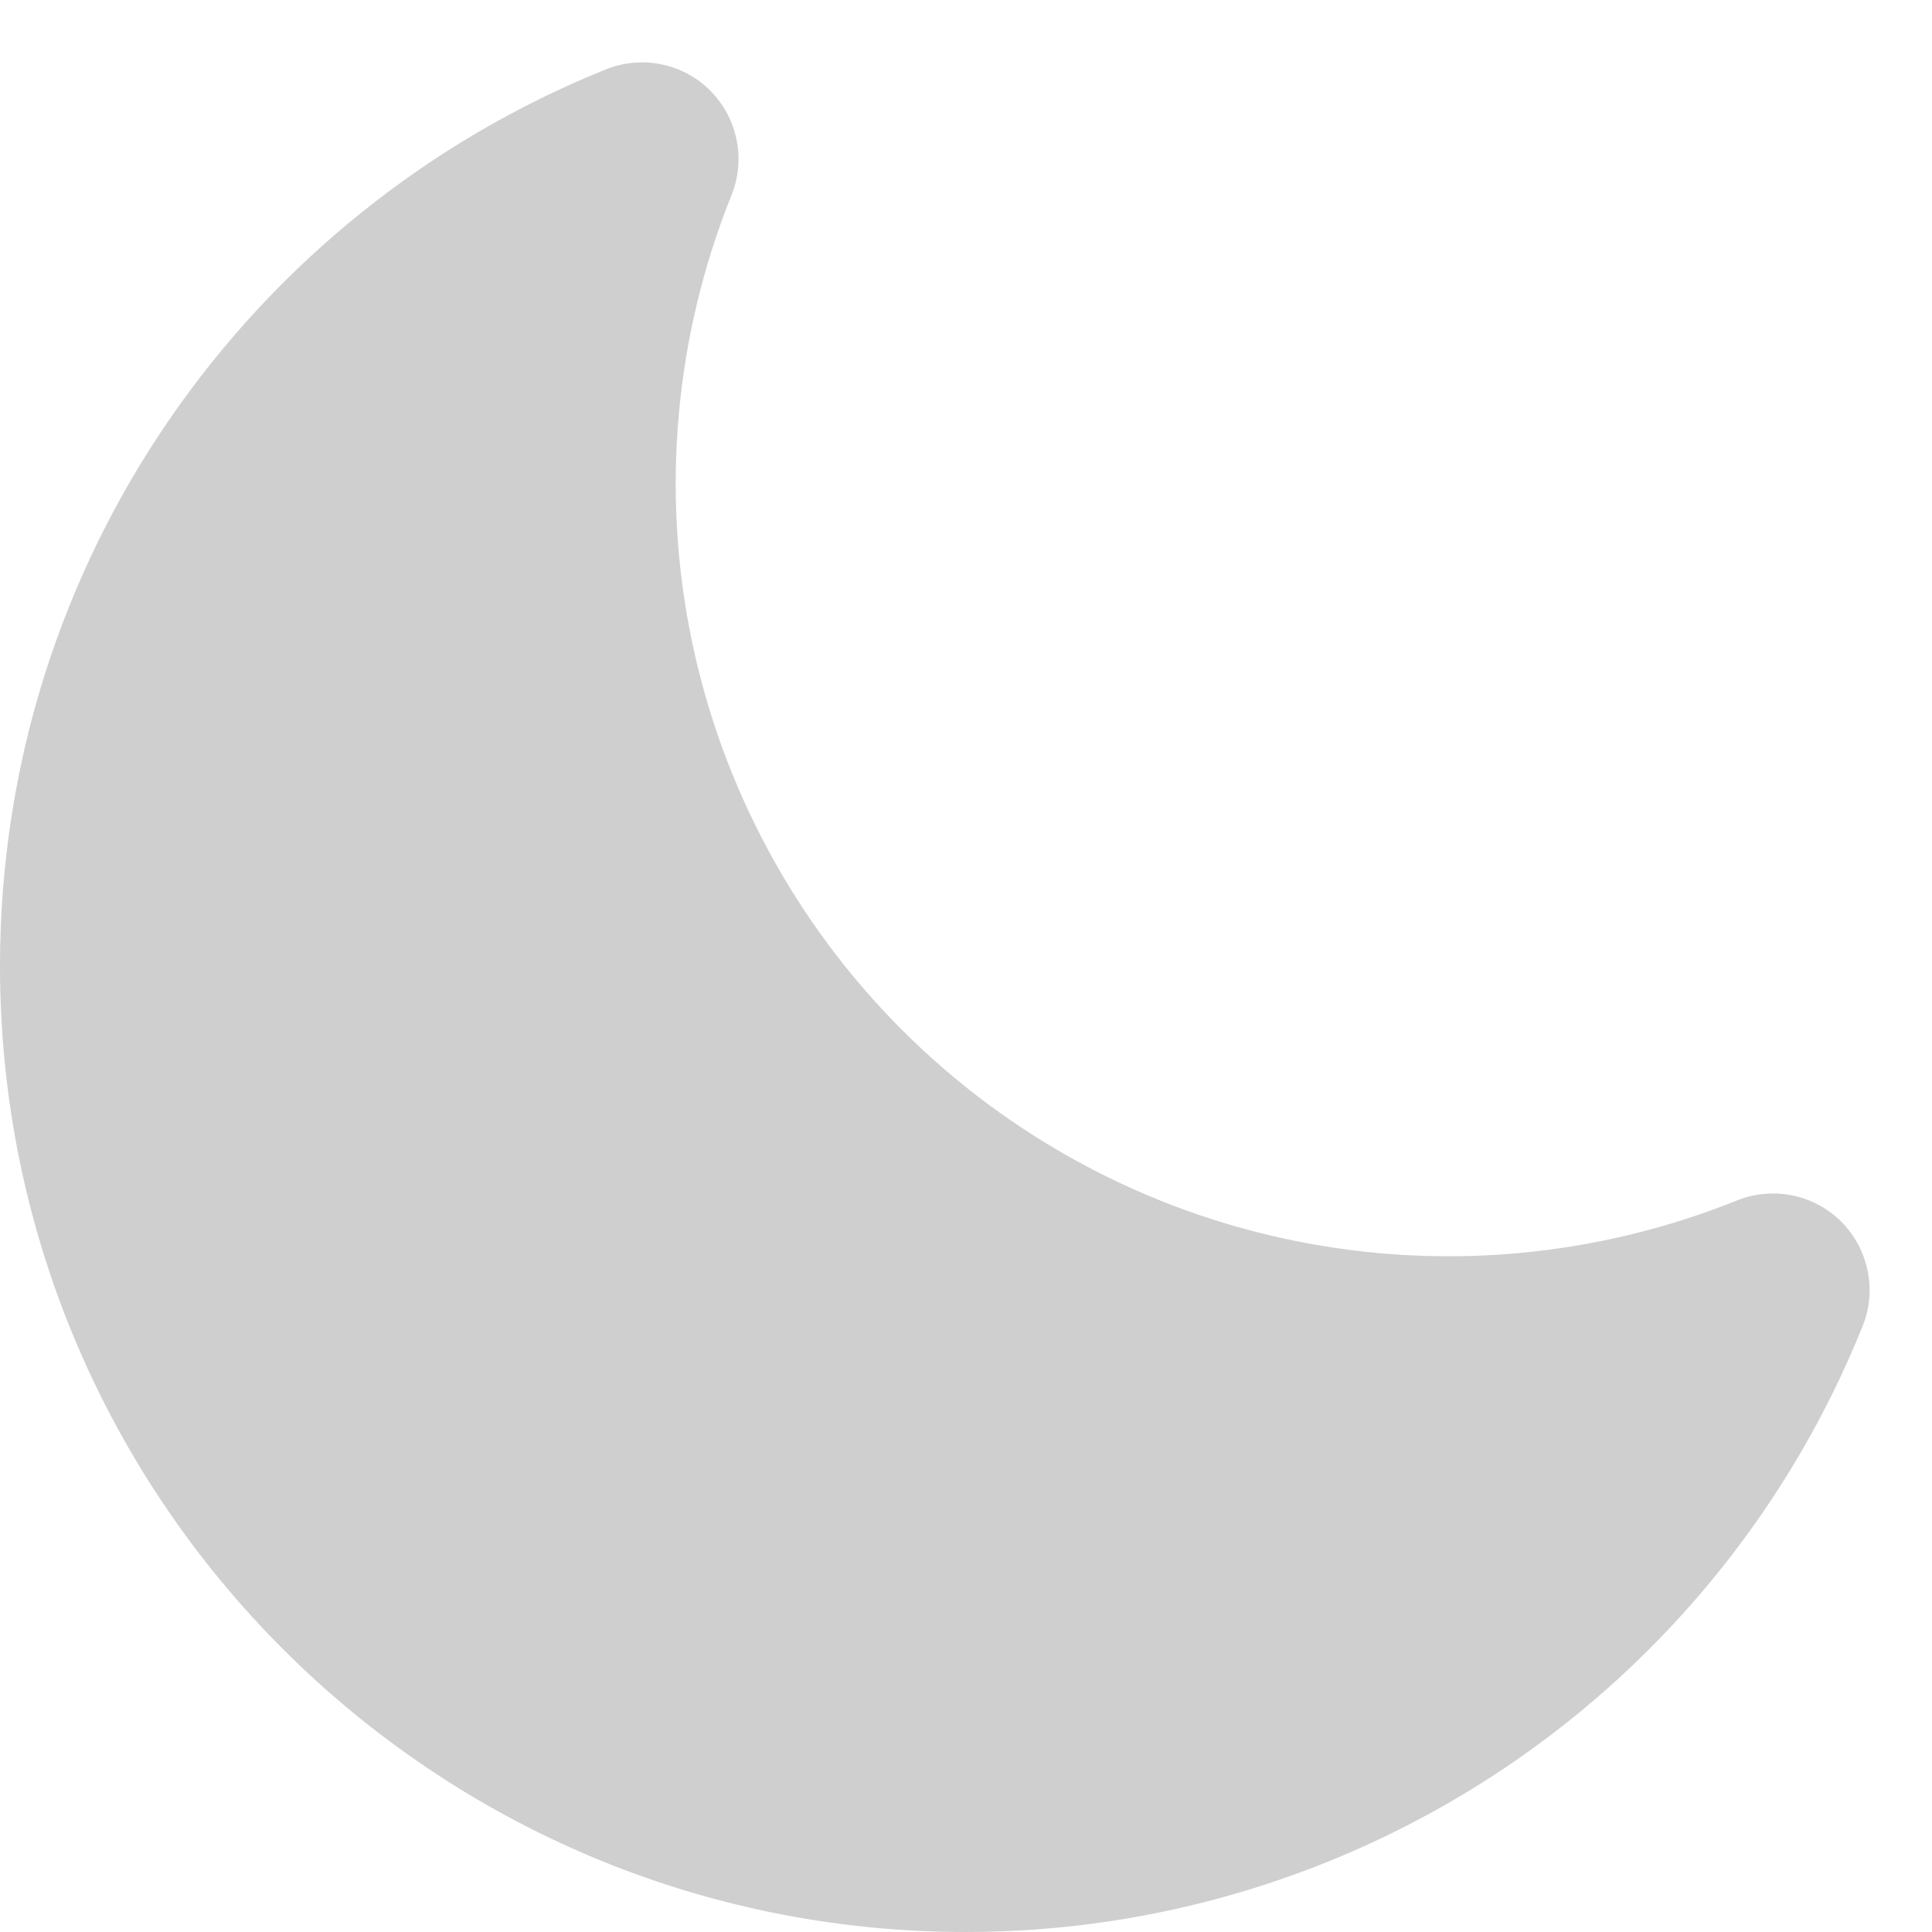
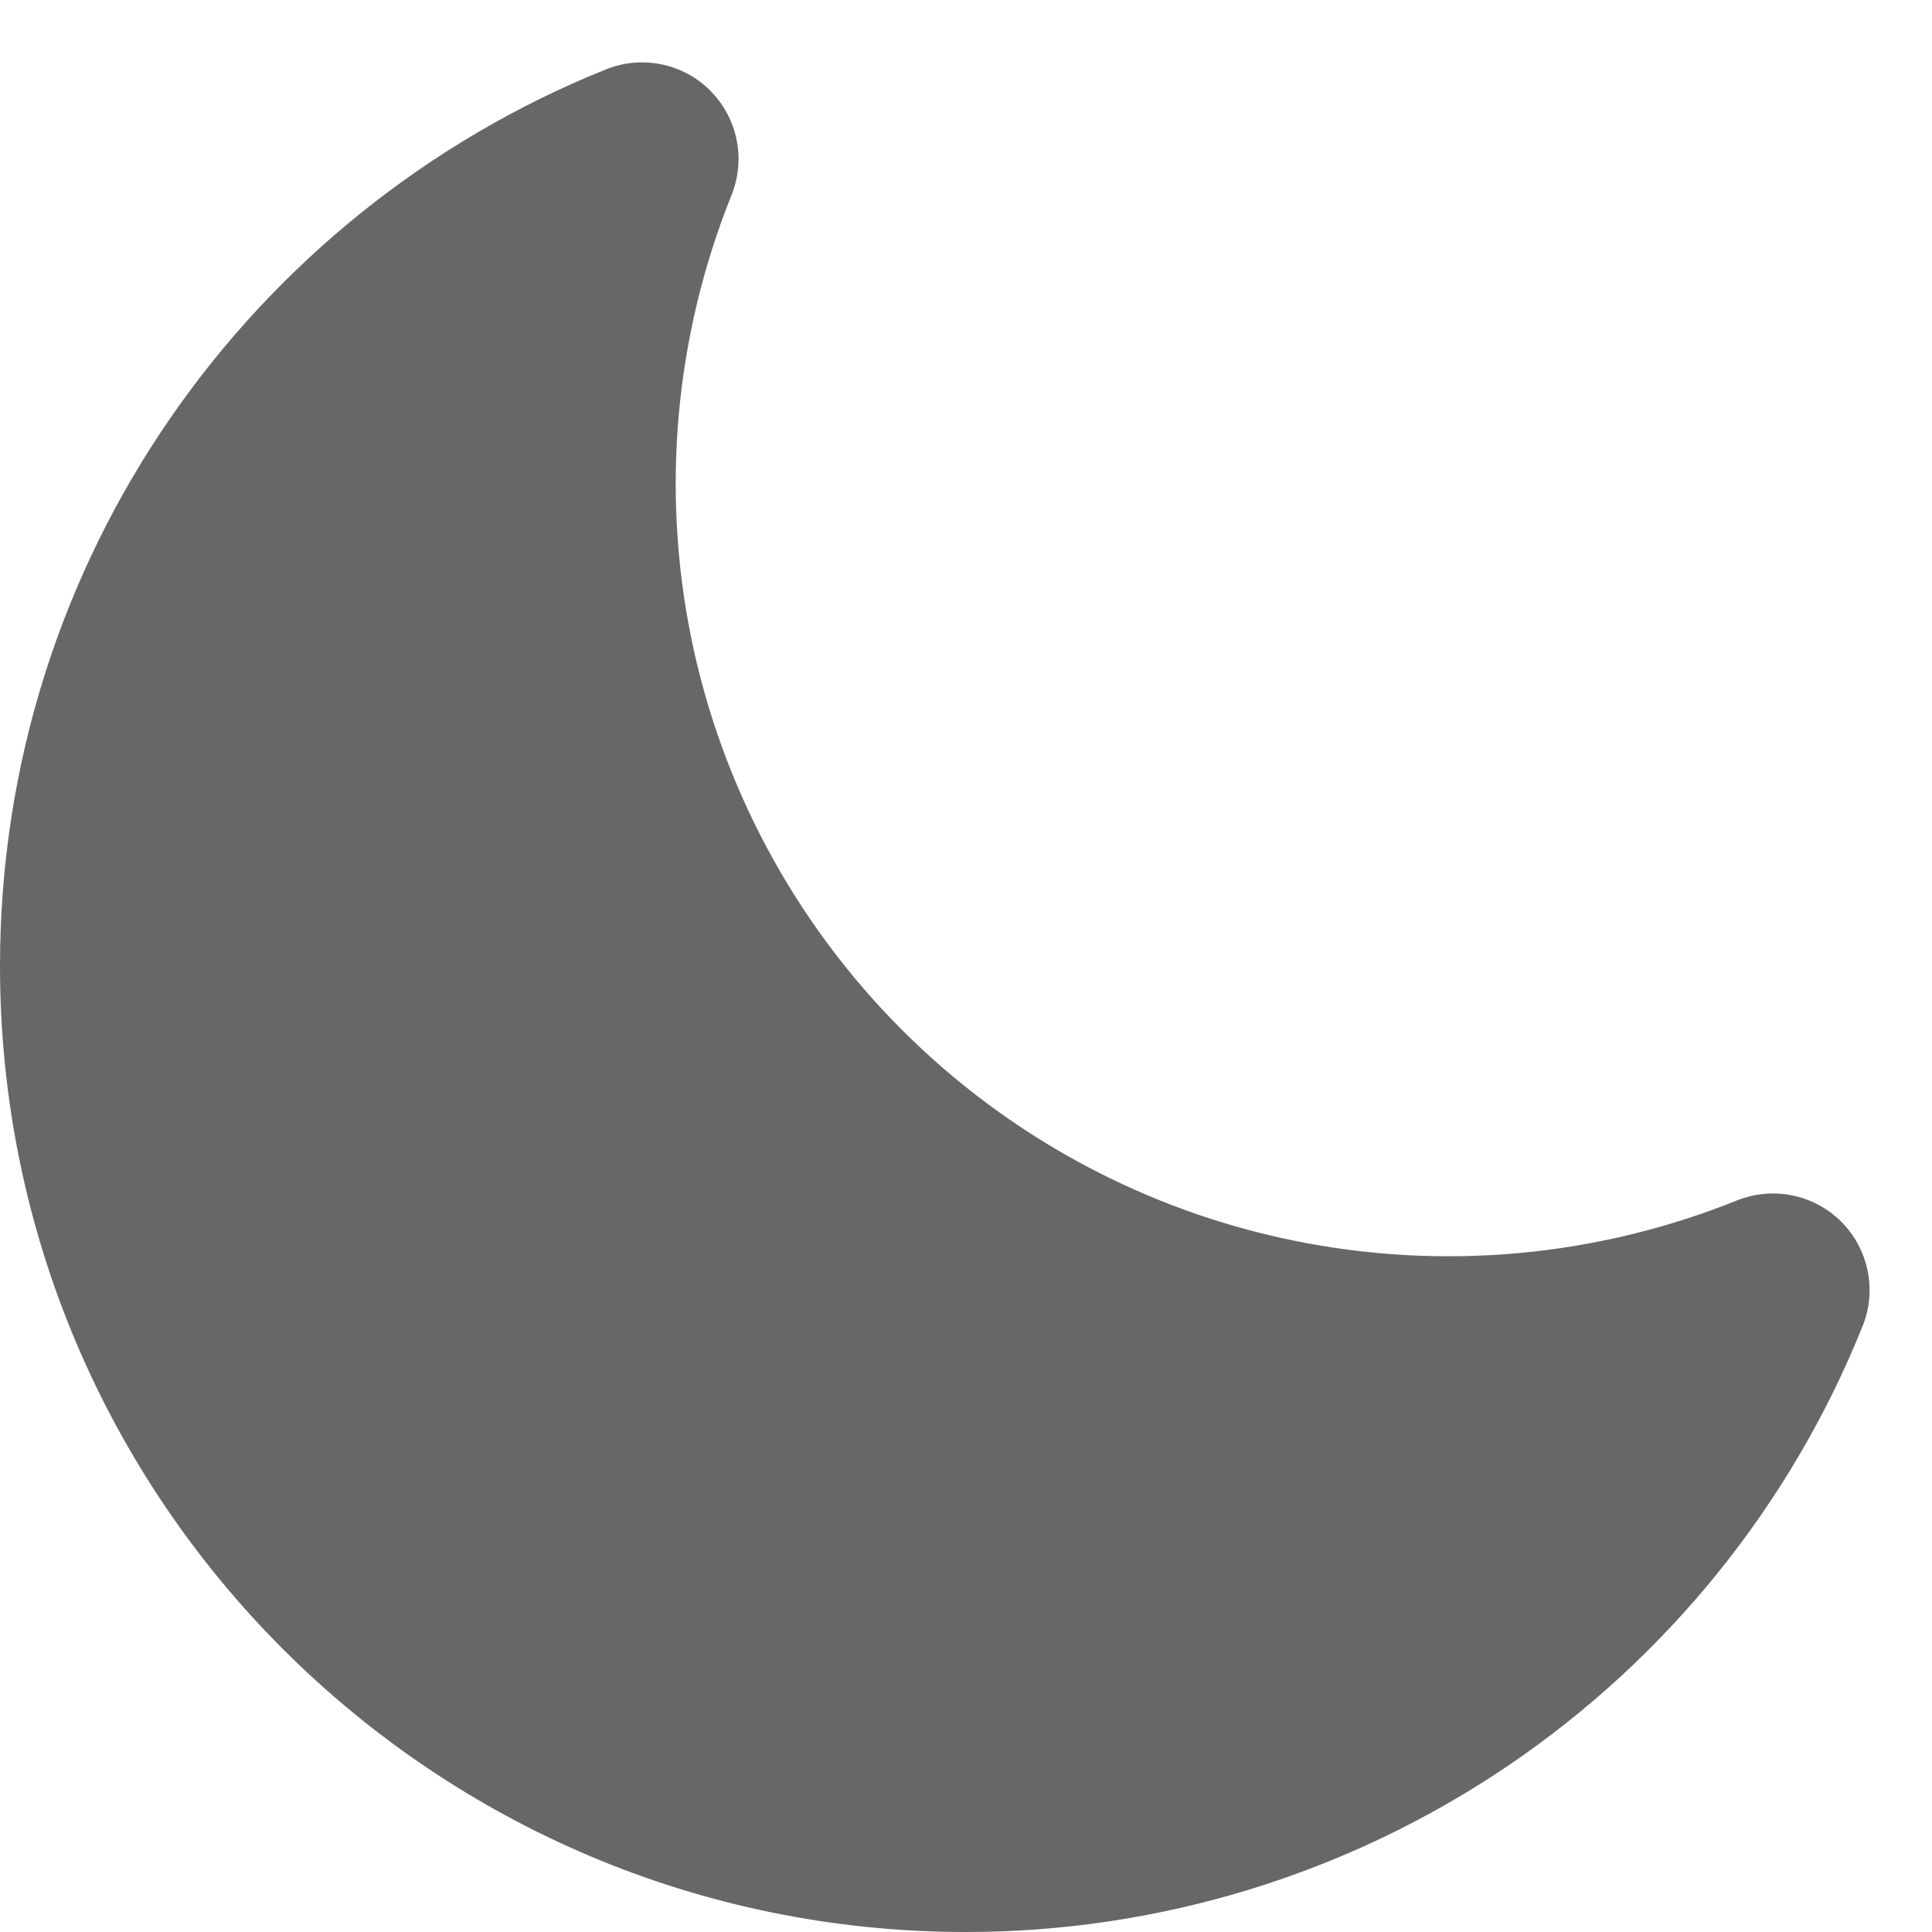
<svg xmlns="http://www.w3.org/2000/svg" width="20" height="20" viewBox="0 0 20 20" fill="none">
-   <path fill-rule="evenodd" clip-rule="evenodd" d="M7.353 0.939C7.491 1.078 7.586 1.254 7.625 1.446C7.664 1.638 7.646 1.837 7.573 2.019C6.988 3.474 6.843 5.069 7.156 6.606C7.47 8.142 8.229 9.553 9.338 10.662C10.447 11.771 11.857 12.53 13.394 12.843C14.931 13.157 16.526 13.012 17.981 12.427C18.163 12.354 18.362 12.336 18.554 12.375C18.746 12.414 18.922 12.509 19.061 12.647C19.199 12.786 19.294 12.962 19.333 13.154C19.373 13.346 19.355 13.545 19.282 13.727C18.538 15.579 17.256 17.167 15.602 18.285C13.947 19.403 11.996 20 10 20C4.477 20 0 15.523 0 10C0 5.793 2.598 2.195 6.273 0.718C6.455 0.645 6.654 0.627 6.846 0.666C7.038 0.705 7.214 0.799 7.353 0.938V0.939Z" fill="#CFCFCF" />
+   <path fill-rule="evenodd" clip-rule="evenodd" d="M7.353 0.939C7.491 1.078 7.586 1.254 7.625 1.446C7.664 1.638 7.646 1.837 7.573 2.019C6.988 3.474 6.843 5.069 7.156 6.606C7.47 8.142 8.229 9.553 9.338 10.662C10.447 11.771 11.857 12.53 13.394 12.843C14.931 13.157 16.526 13.012 17.981 12.427C18.163 12.354 18.362 12.336 18.554 12.375C18.746 12.414 18.922 12.509 19.061 12.647C19.199 12.786 19.294 12.962 19.333 13.154C19.373 13.346 19.355 13.545 19.282 13.727C18.538 15.579 17.256 17.167 15.602 18.285C13.947 19.403 11.996 20 10 20C4.477 20 0 15.523 0 10C0 5.793 2.598 2.195 6.273 0.718C6.455 0.645 6.654 0.627 6.846 0.666C7.038 0.705 7.214 0.799 7.353 0.938V0.939Z" fill="#676767" />
</svg>
